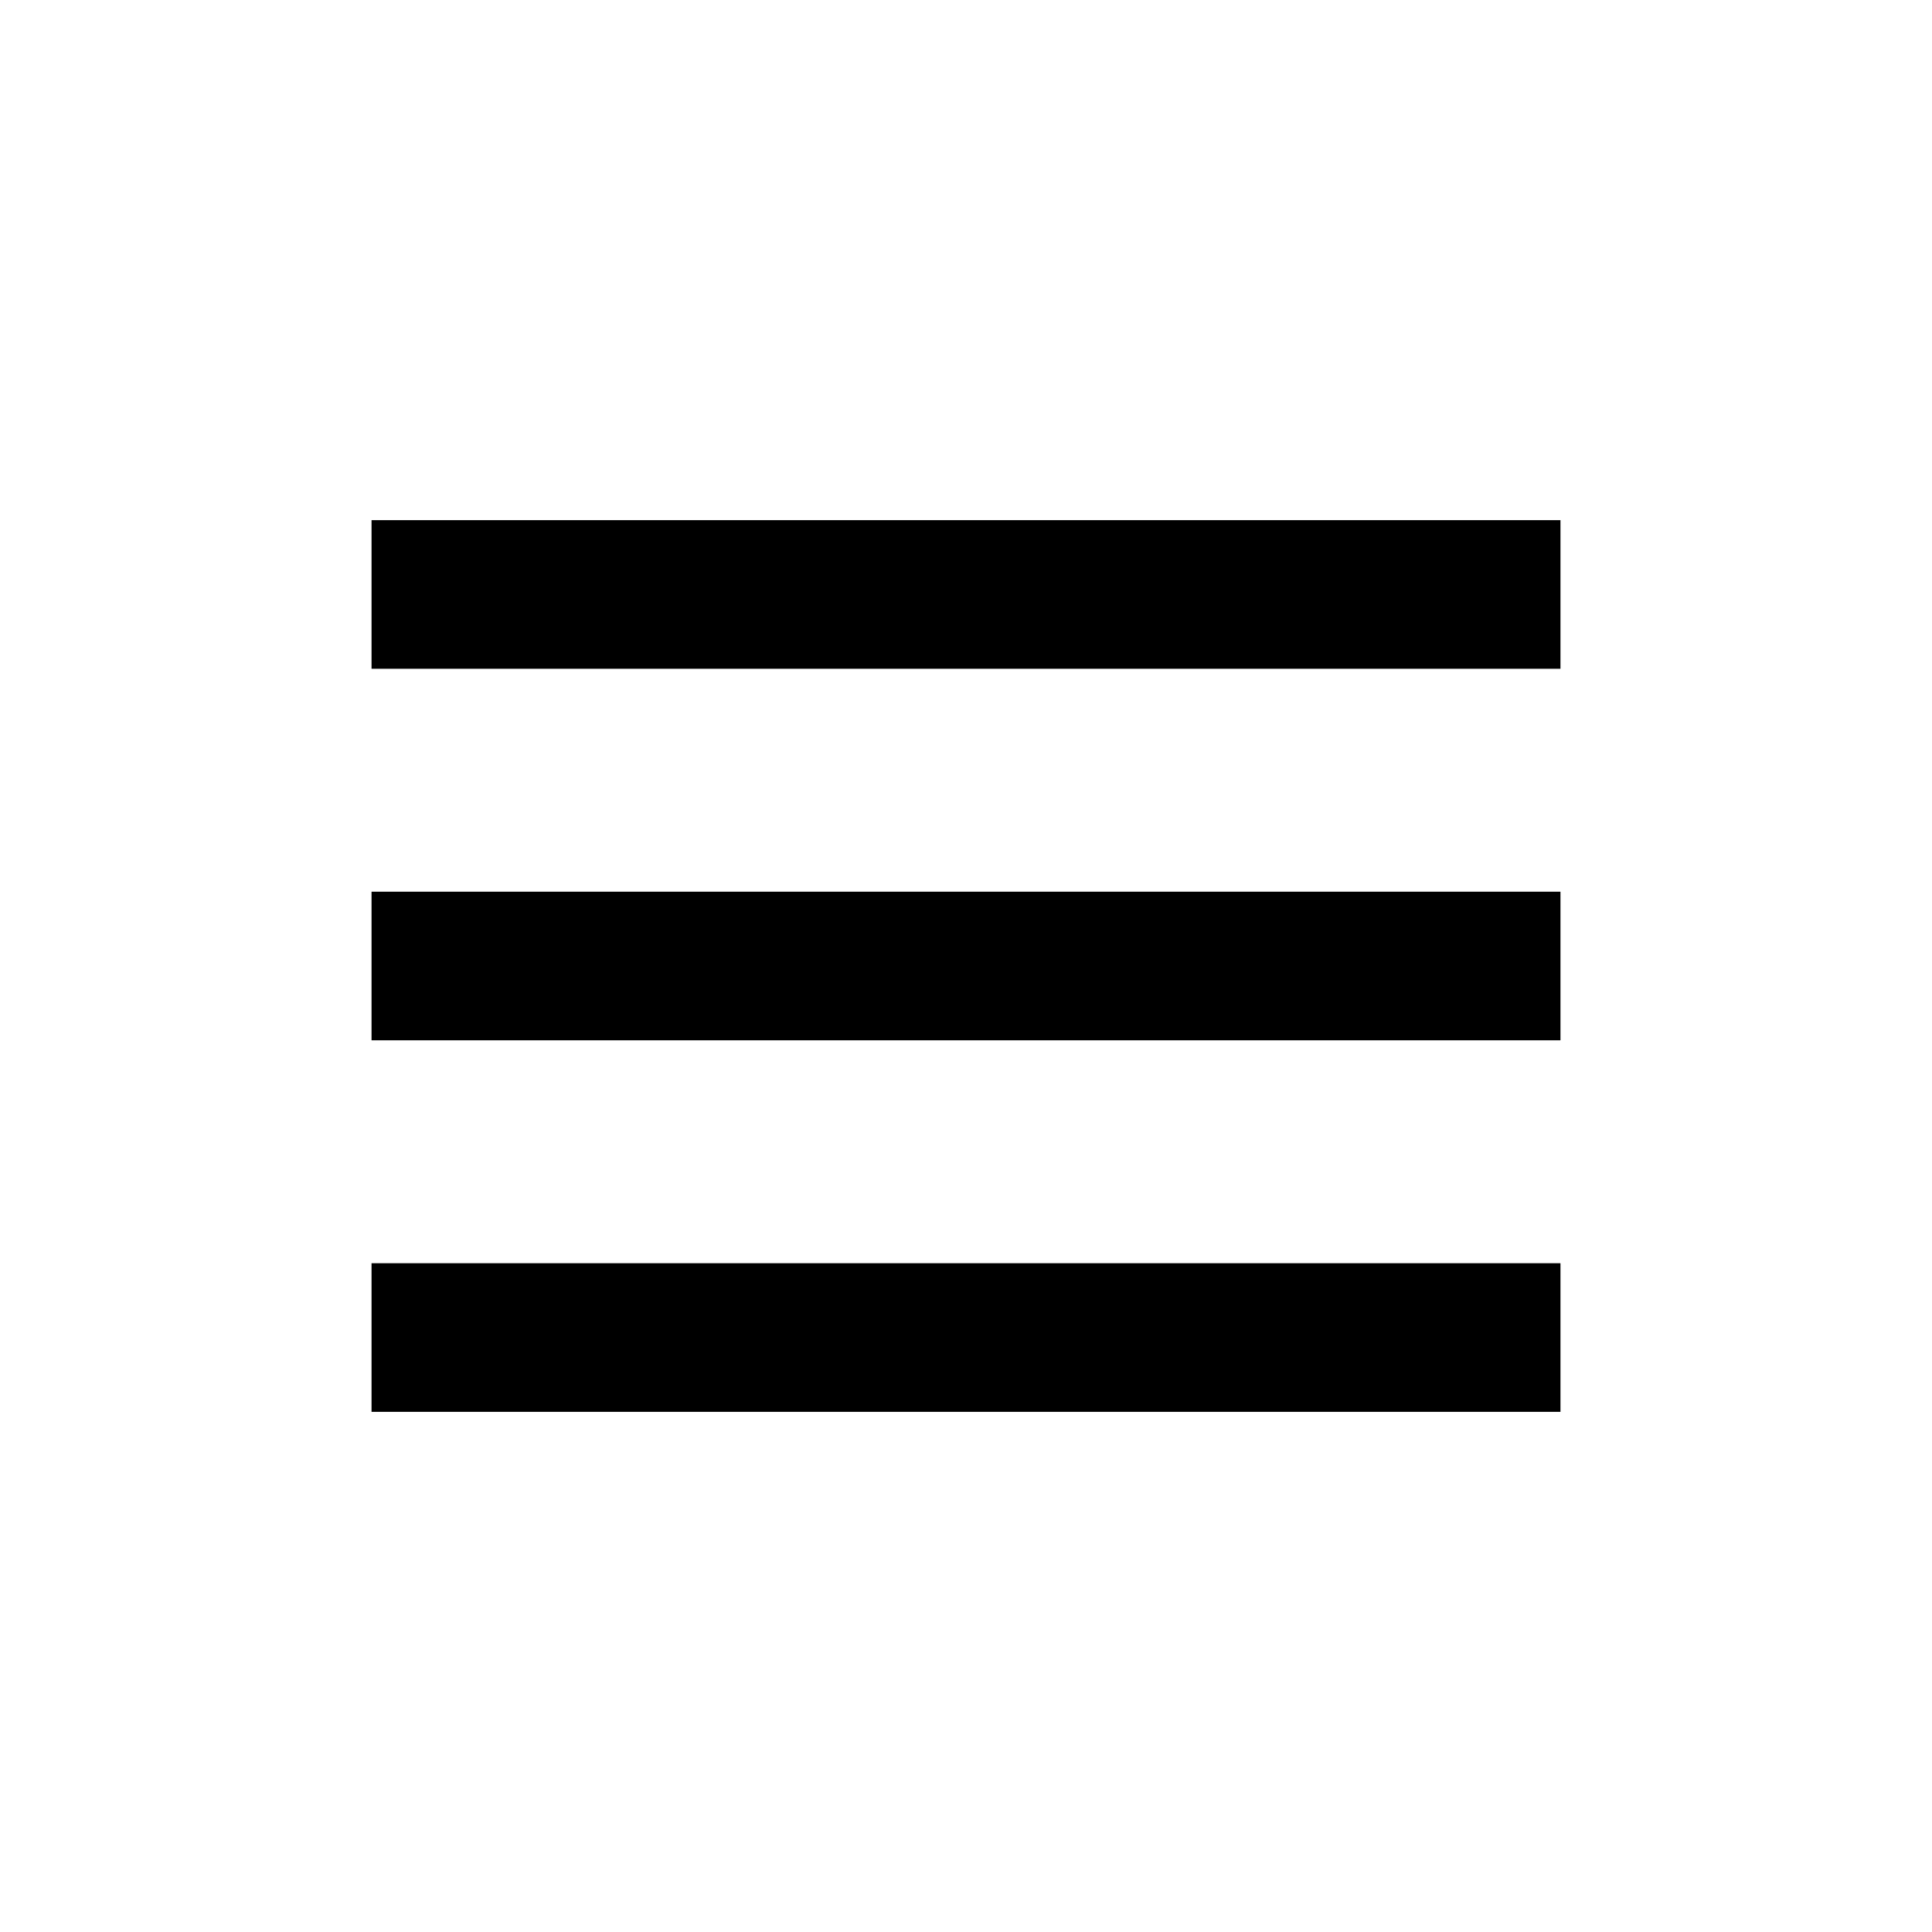
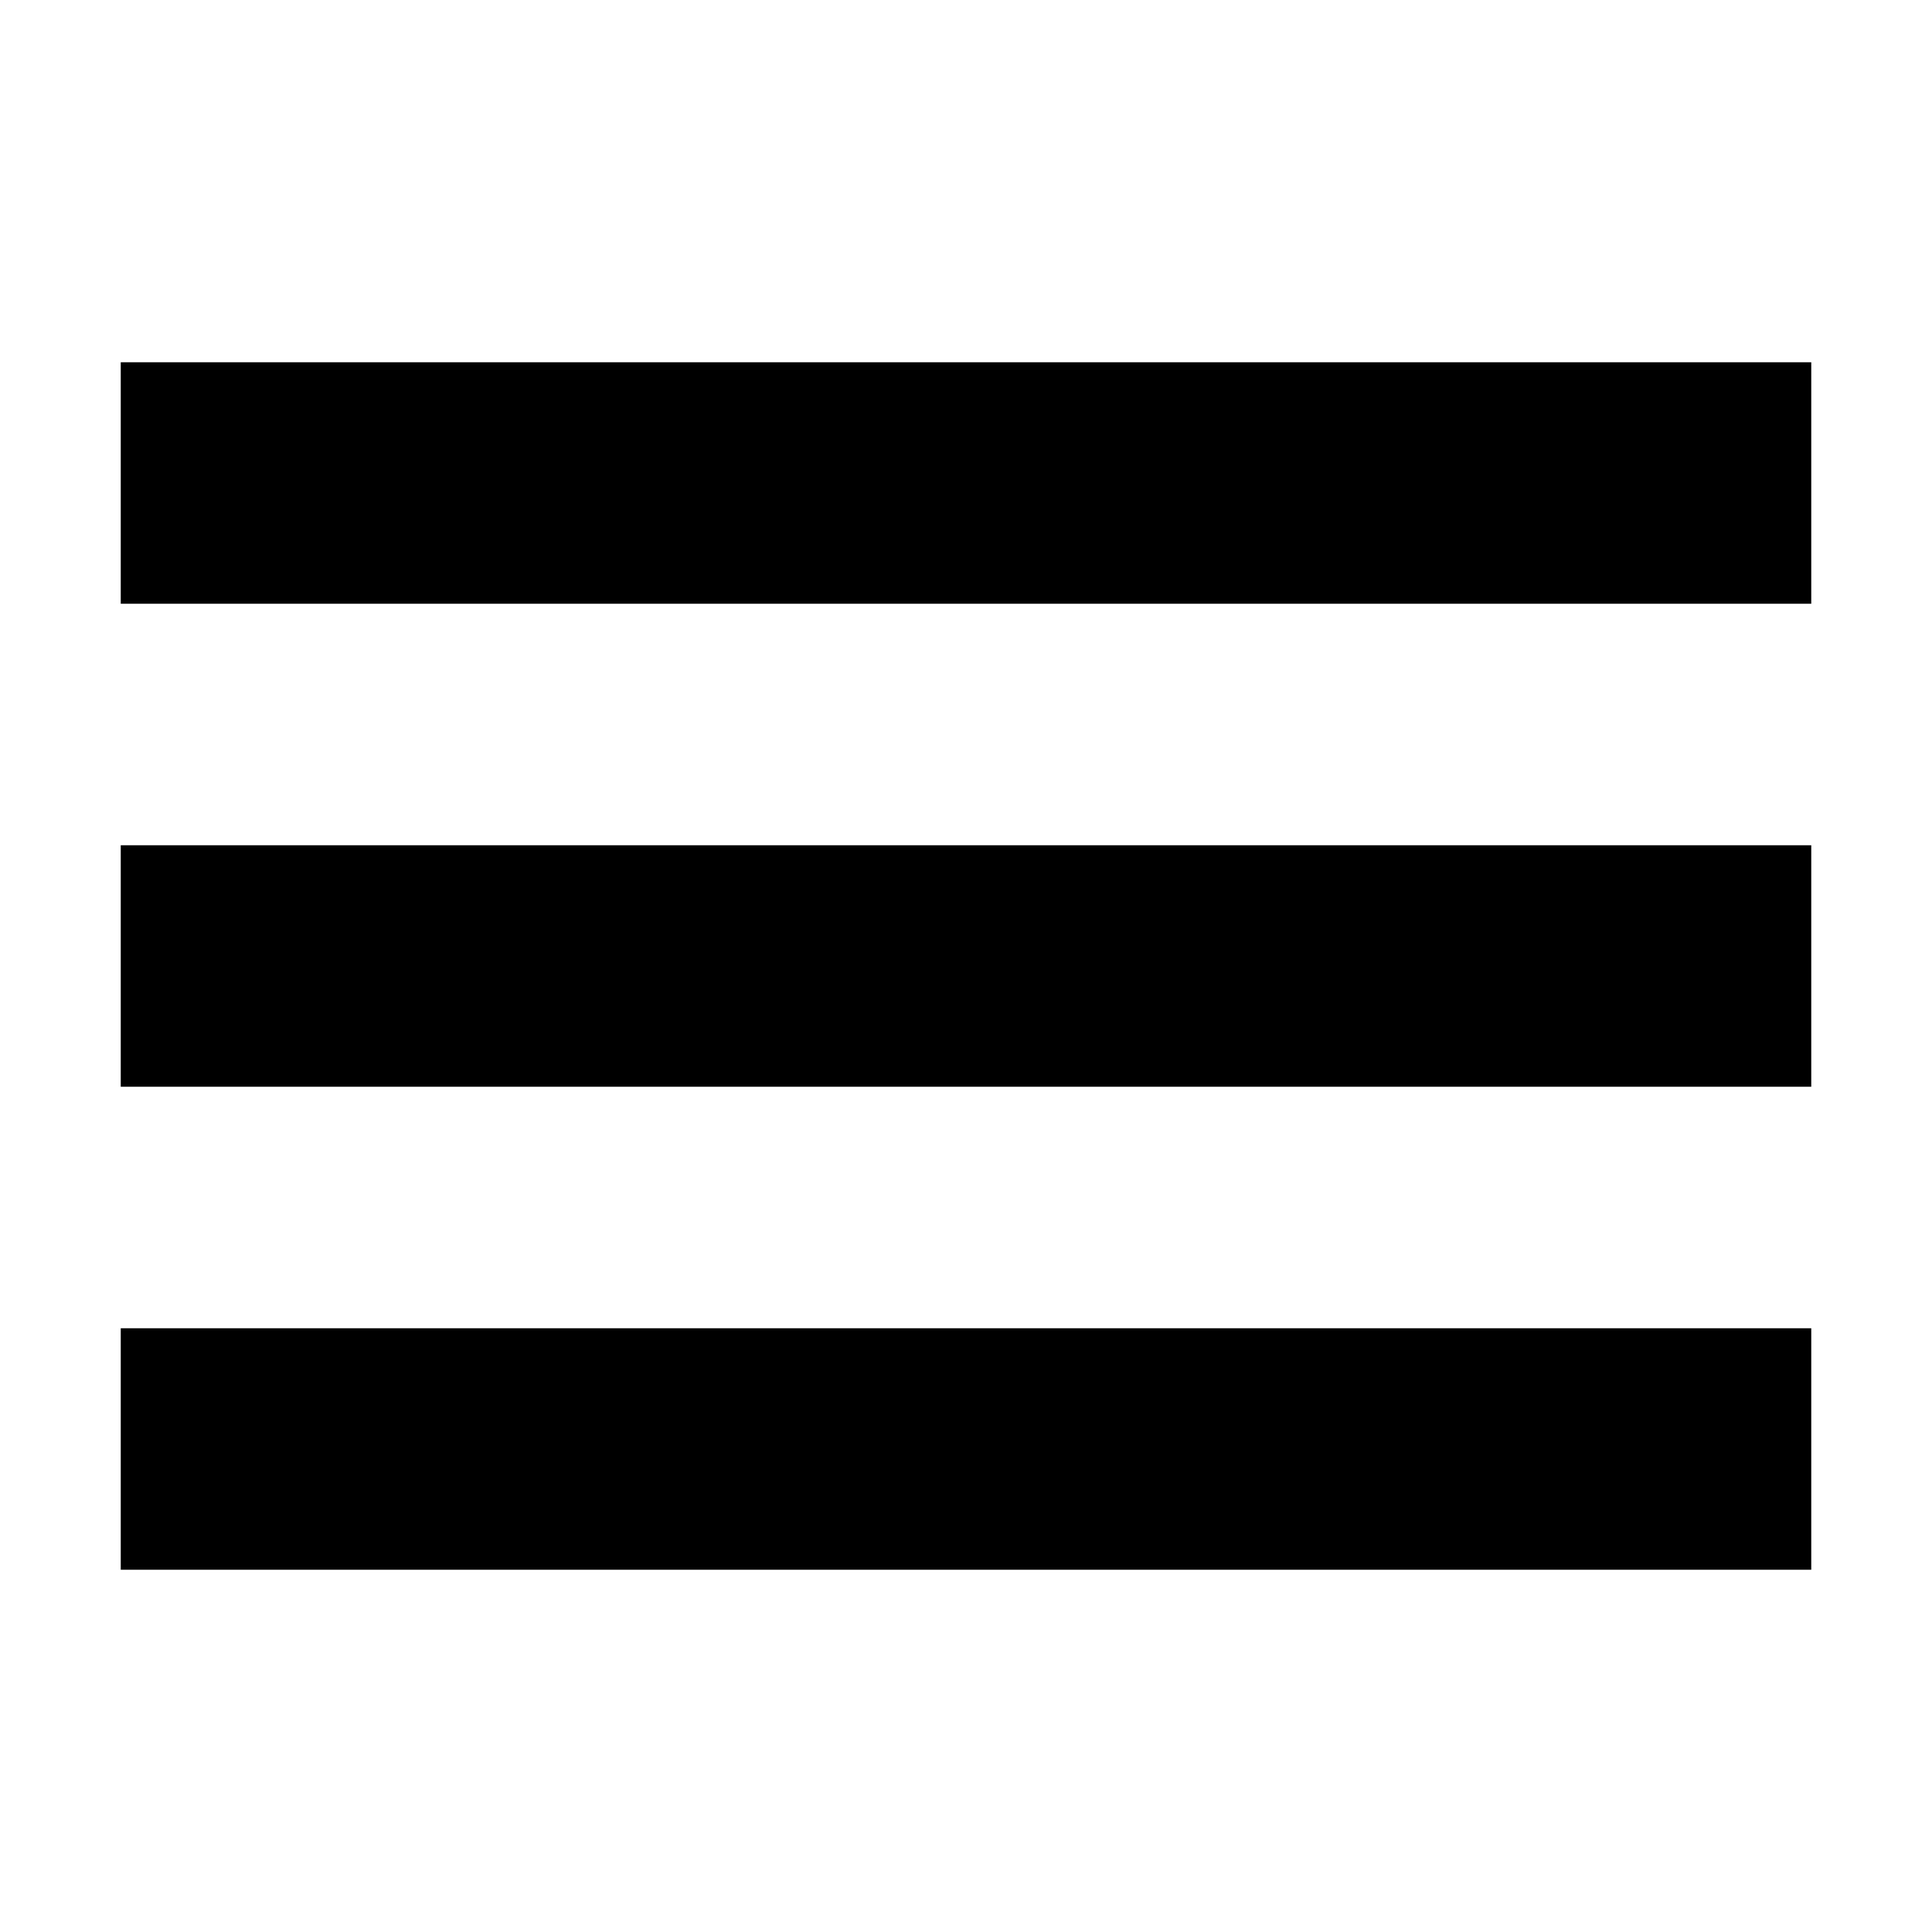
- <svg xmlns="http://www.w3.org/2000/svg" id="Layer_1" data-name="Layer 1" viewBox="0 0 117 117">
-   <rect x="22.5" y="54" width="72" height="9" />
-   <rect x="22.5" y="31.5" width="72" height="9" />
-   <rect x="22.5" y="76.5" width="72" height="9" />
+ <svg xmlns="http://www.w3.org/2000/svg" id="Layer_1" data-name="Layer 1" viewBox="0 0 144 144">
+   <rect x="9" y="63" width="126" height="18" />
+   <rect x="9" y="27" width="126" height="18" />
+   <rect x="9" y="99" width="126" height="18" />
</svg>
